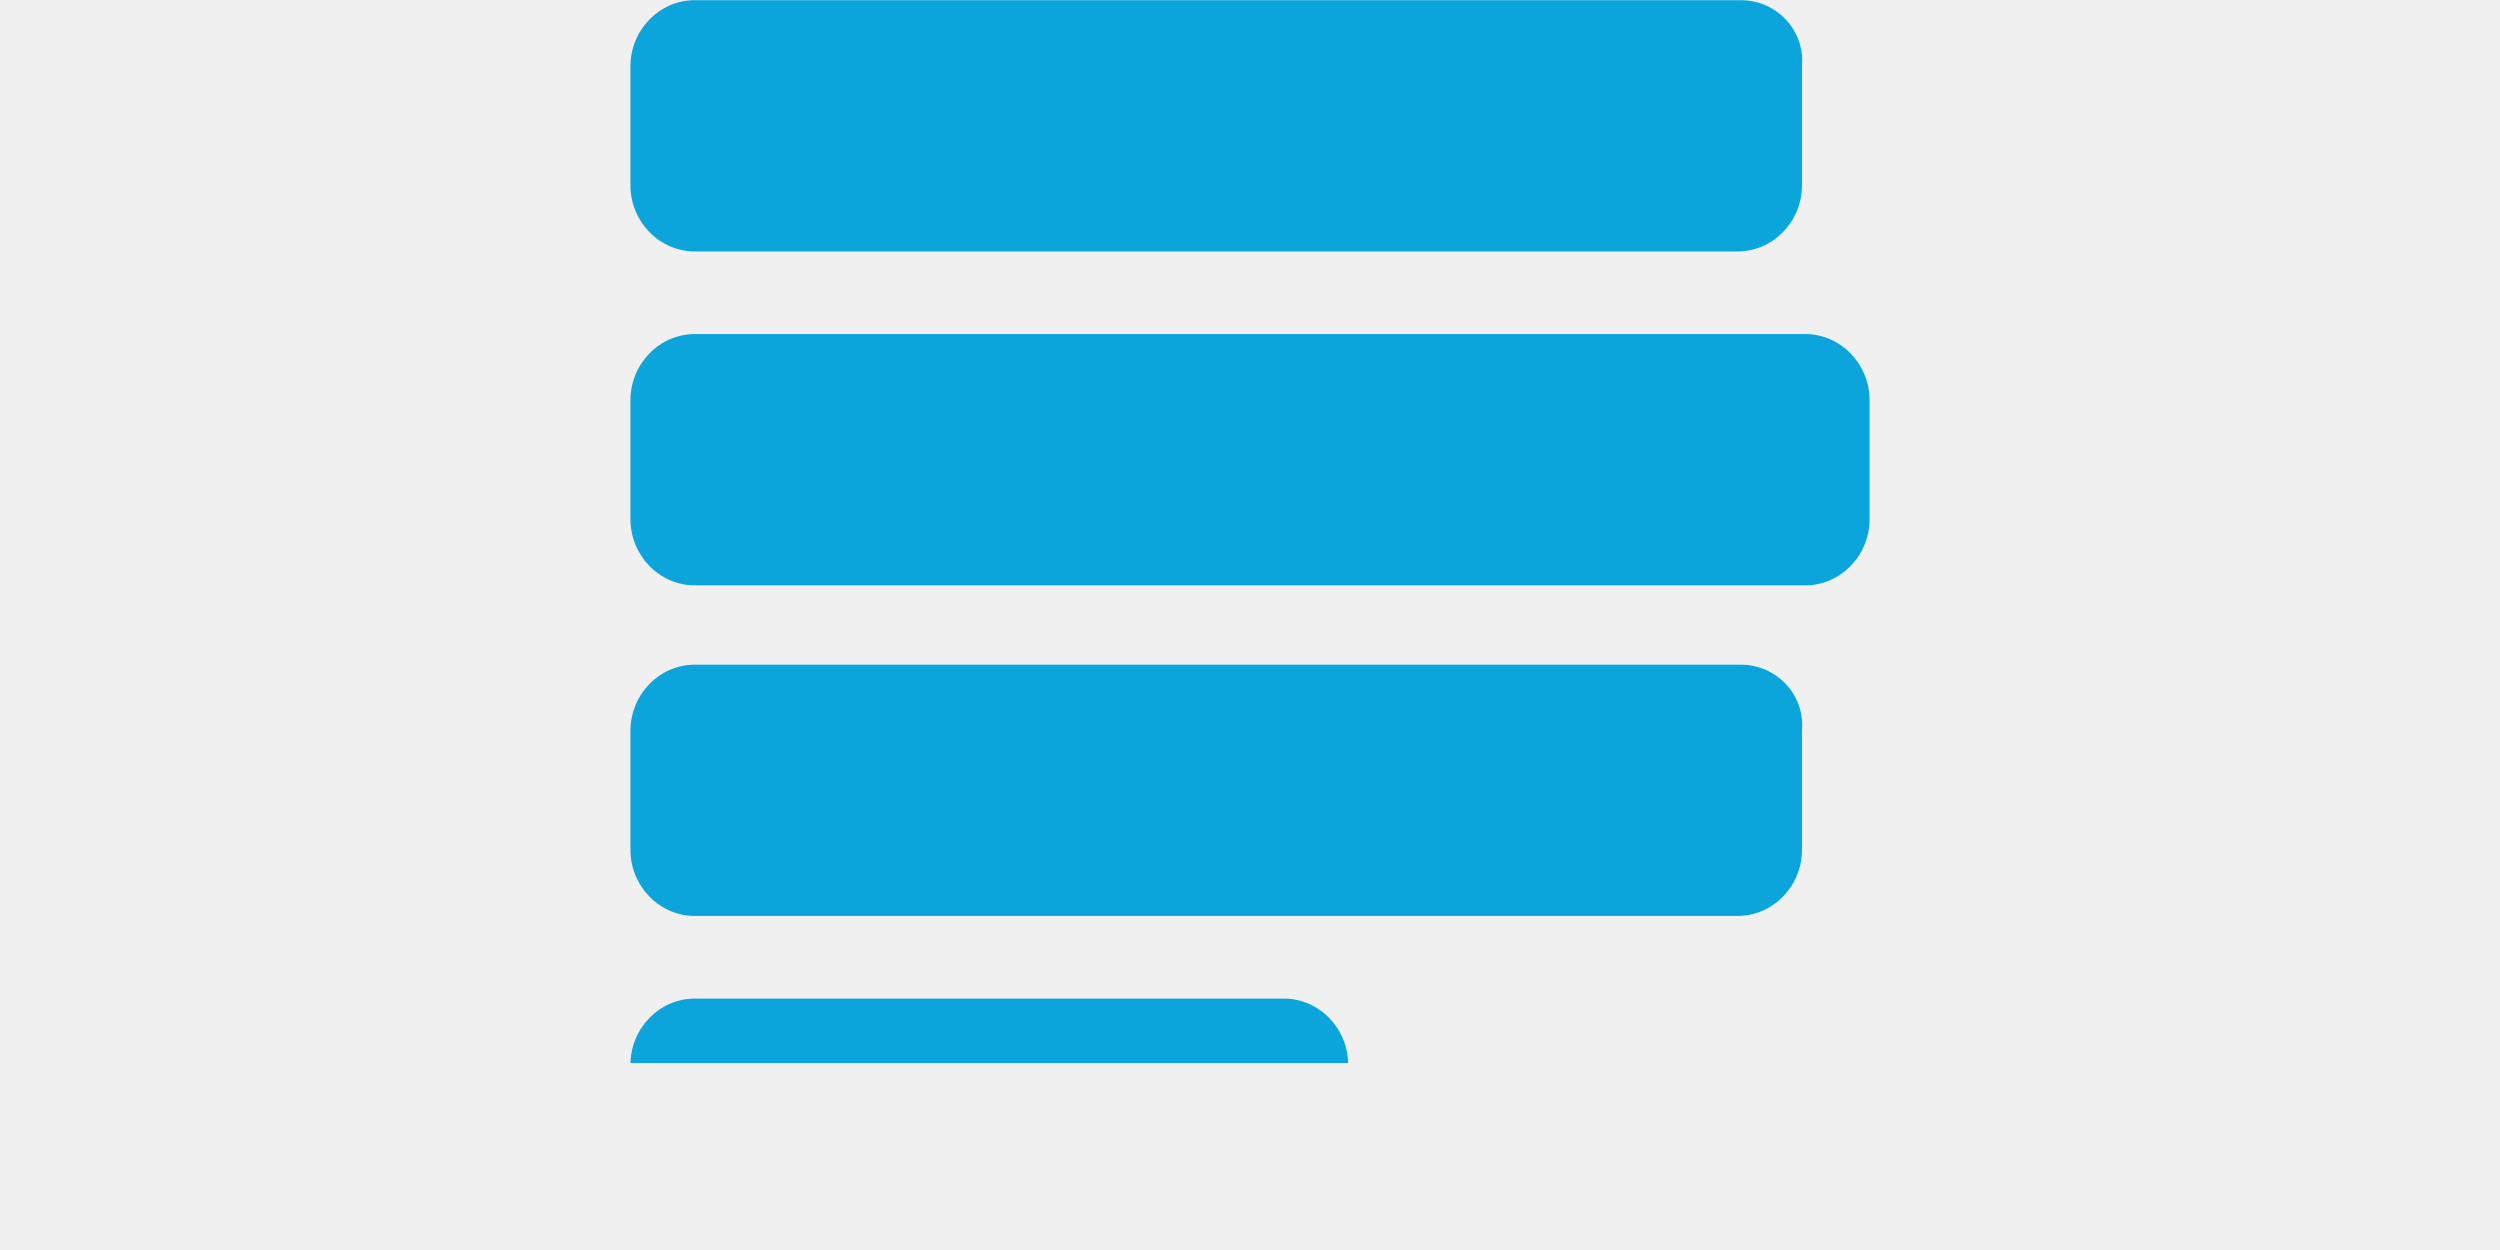
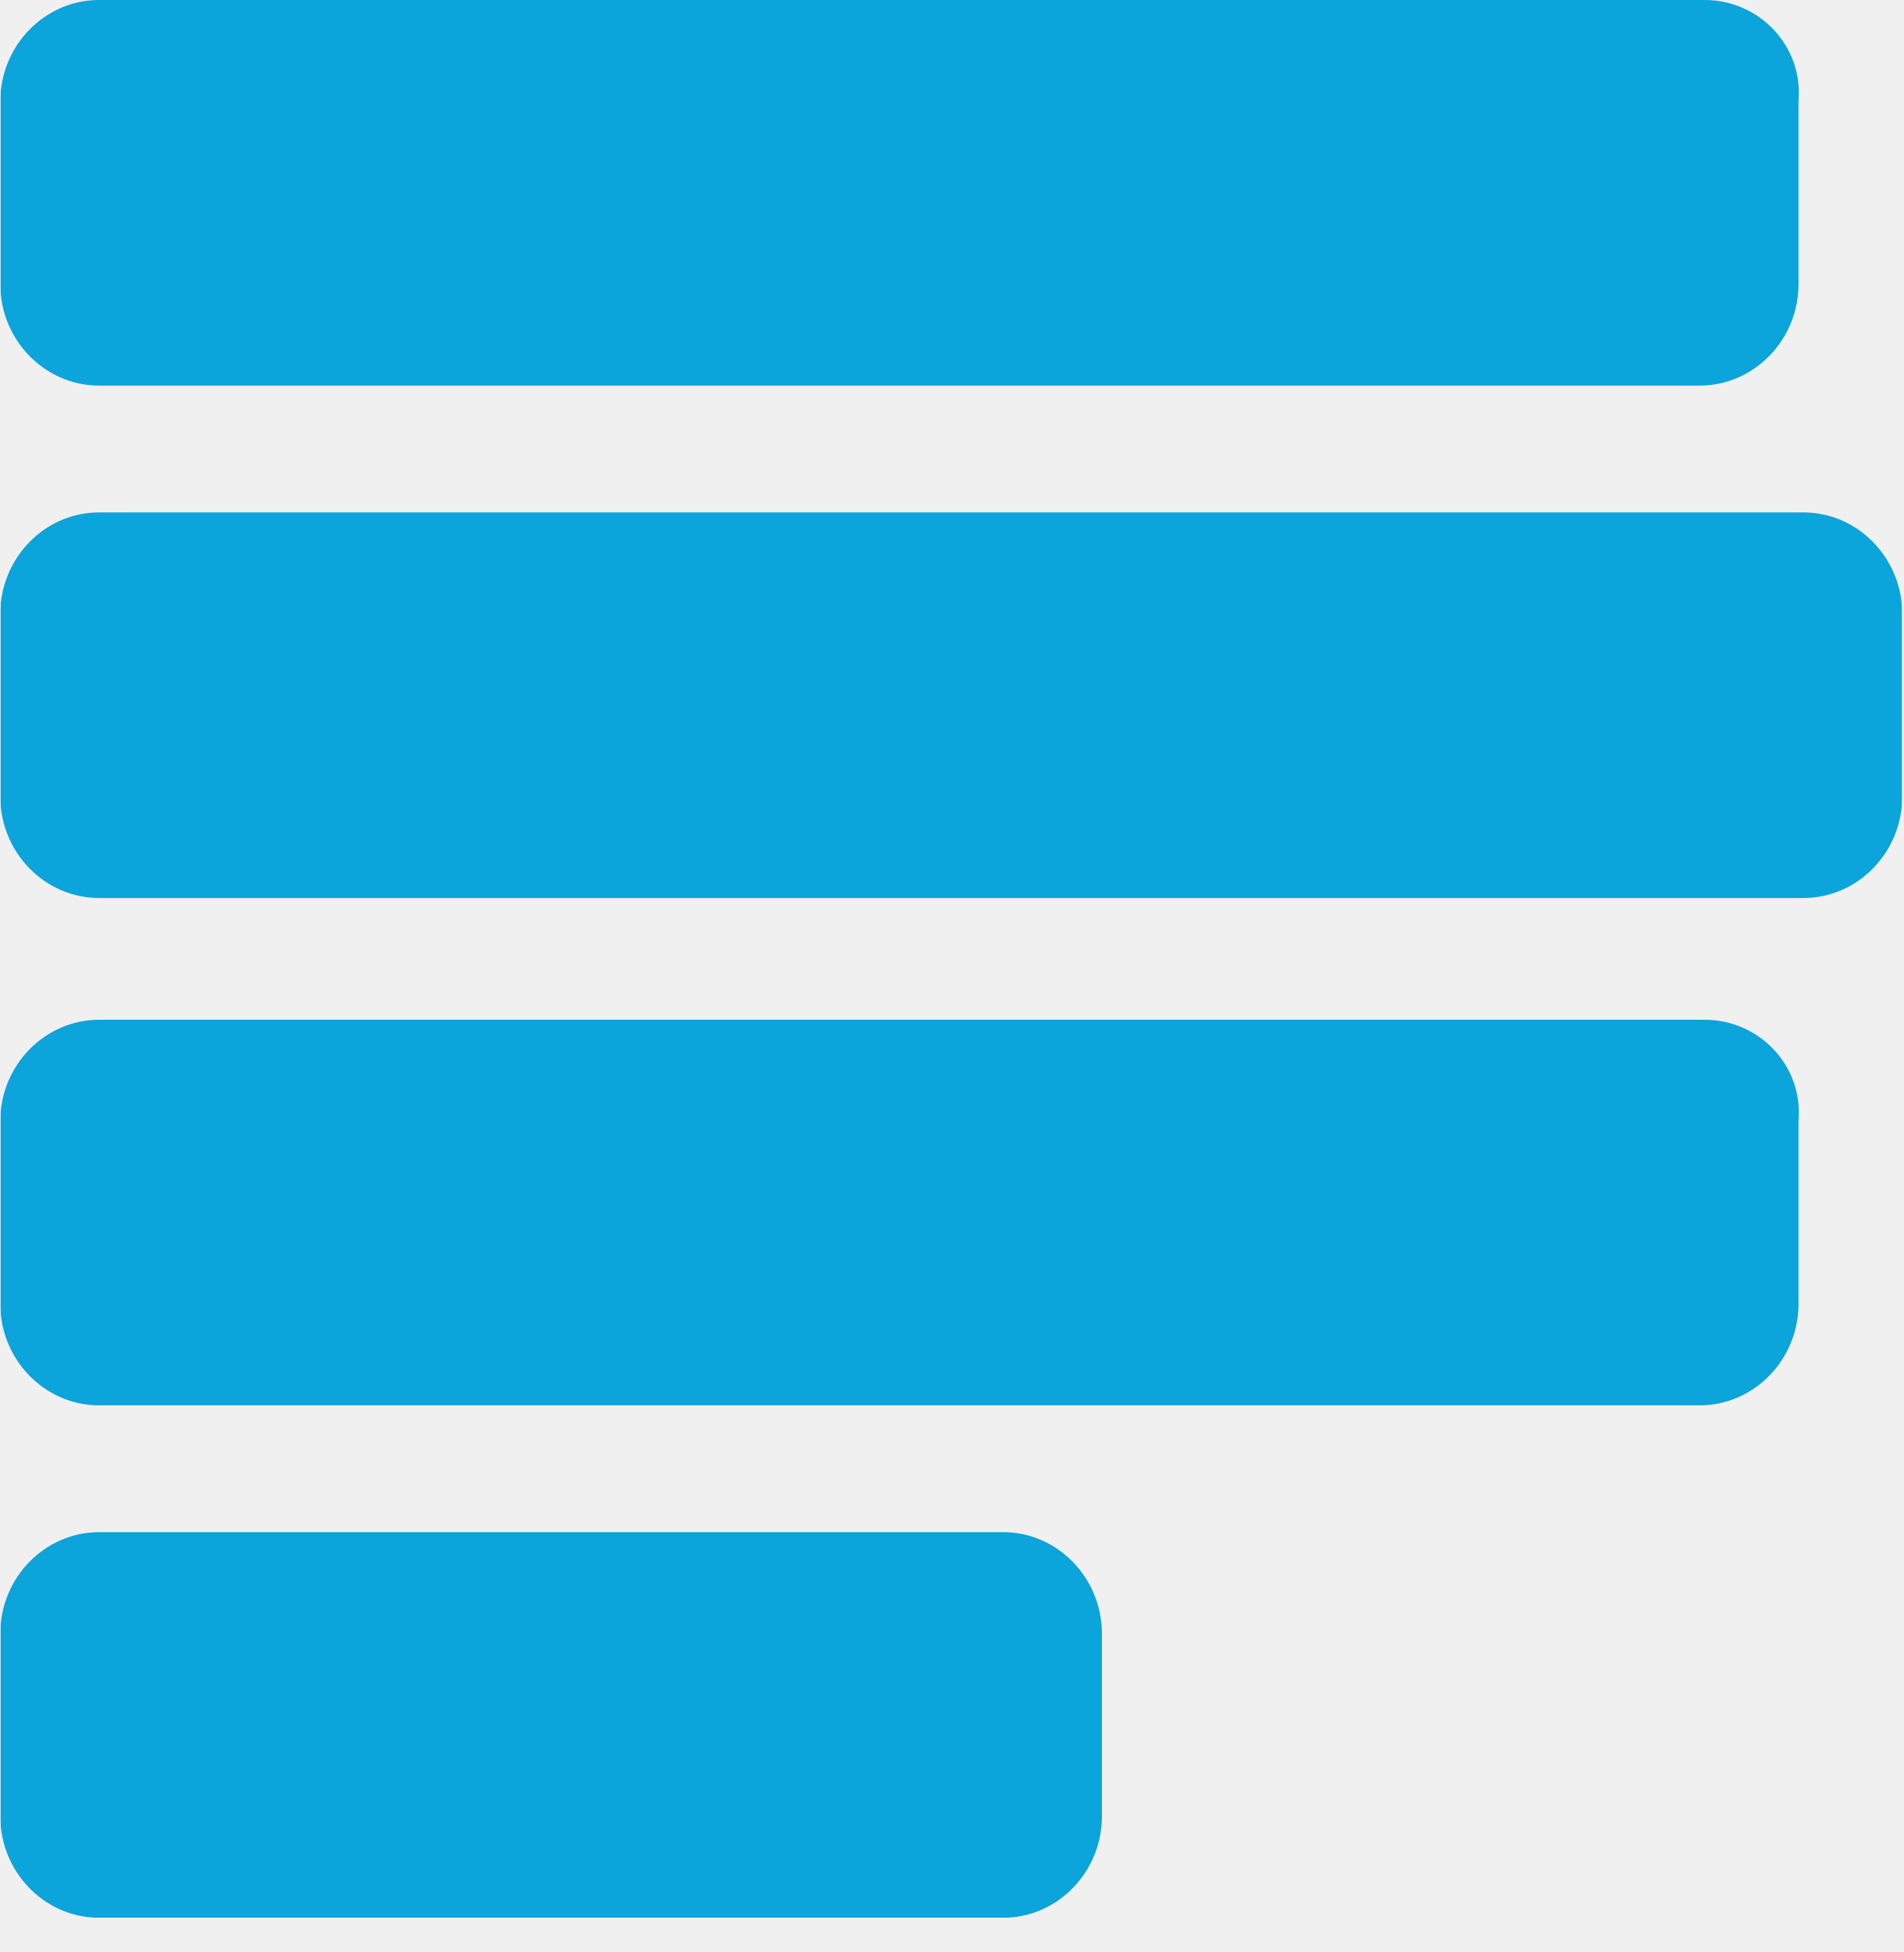
- <svg xmlns="http://www.w3.org/2000/svg" xmlns:xlink="http://www.w3.org/1999/xlink" height="512" width="1024">
+ <svg xmlns="http://www.w3.org/2000/svg" width="508" height="521" viewBox="0 0 508 521" fill="none">
+   <g clip-path="url(#clip0_66_25)">
+     <mask id="mask0_66_25" style="mask-type:luminance" maskUnits="userSpaceOnUse" x="0" y="0" width="508" height="512">
+       <path d="M0.072 0H507.607V511.861H0.072V0Z" fill="white" />
+     </mask>
+     <g mask="url(#mask0_66_25)">
+       <path d="M454.879 0H26.435C11.939 0 0.072 12.184 0.072 27.081V75.835C0.072 90.724 11.939 102.916 26.435 102.916H453.561C468.057 102.916 479.925 90.724 479.925 75.835V27.081C481.243 12.184 469.376 0 454.879 0ZM454.879 272.179H26.435C11.939 272.179 0.072 284.363 0.072 299.26V348.014C0.072 362.911 11.939 375.095 26.435 375.095H453.561C468.057 375.095 479.925 362.902 479.925 348.014V299.26C481.243 284.363 469.376 272.179 454.879 272.179ZM267.68 408.944H26.435C11.939 408.944 0.072 421.137 0.072 436.034V484.78C0.072 499.676 11.939 511.861 26.435 511.861H267.68C282.185 511.861 294.044 499.676 294.044 484.78V436.034C294.044 421.137 282.185 408.944 267.68 408.944ZM481.243 136.765H26.435C11.939 136.765 0.072 148.958 0.072 163.846V212.601C0.072 227.497 11.939 239.682 26.435 239.682H481.243C495.739 239.682 507.607 227.497 507.607 212.601V163.846C507.607 148.958 495.739 136.765 481.243 136.765Z" fill="#0BA4DB" />
+     </g>
+   </g>
  <defs>
-     <symbol height="612" id="svg_12" width="612">
-       <g clip-path="url(#svg_11)" fill="#0BA4DB" id="svg_1">
-         <path d="m548.42,0l-516.63,0c-17.48,0 -31.79,14.33 -31.79,31.85l0,57.34c0,17.51 14.31,31.85 31.79,31.85l515.04,0c17.48,0 31.79,-14.34 31.79,-31.85l0,-57.34c1.59,-17.52 -12.72,-31.85 -30.2,-31.85zm0,320.11l-516.63,0c-17.48,0 -31.79,14.33 -31.79,31.85l0,57.34c0,17.52 14.31,31.85 31.79,31.85l515.04,0c17.48,0 31.79,-14.34 31.79,-31.85l0,-57.34c1.59,-17.52 -12.72,-31.85 -30.2,-31.85zm-225.73,160.85l-290.9,0c-17.48,0 -31.79,14.34 -31.79,31.86l0,57.33c0,17.52 14.31,31.85 31.79,31.85l290.9,0c17.49,0 31.79,-14.33 31.79,-31.85l0,-57.33c0,-17.52 -14.3,-31.86 -31.79,-31.86zm257.52,-320.11l-548.42,0c-17.48,0 -31.79,14.34 -31.79,31.85l0,57.34c0,17.52 14.31,31.85 31.79,31.85l548.42,0c17.48,0 31.79,-14.33 31.79,-31.85l0,-57.34c0,-17.51 -14.31,-31.85 -31.79,-31.85z" id="svg_2" />
-       </g>
-       <defs>
-         <clipPath id="svg_11">
-           <path d="m0,0l612,0l0,602l-612,0l0,-602z" fill="#fff" id="svg_3" />
-         </clipPath>
-       </defs>
-     </symbol>
+     <clipPath id="clip0_66_25">
+       <rect width="507.535" height="520.363" fill="white" transform="translate(0.0715027)" />
+     </clipPath>
  </defs>
-   <g class="layer">
-     <use id="svg_13" transform="matrix(0.829306 0 0 0.850267 -1.46503 0.0548629)" x="313.15" y="0.02" xlink:href="#svg_12" />
-   </g>
</svg>
